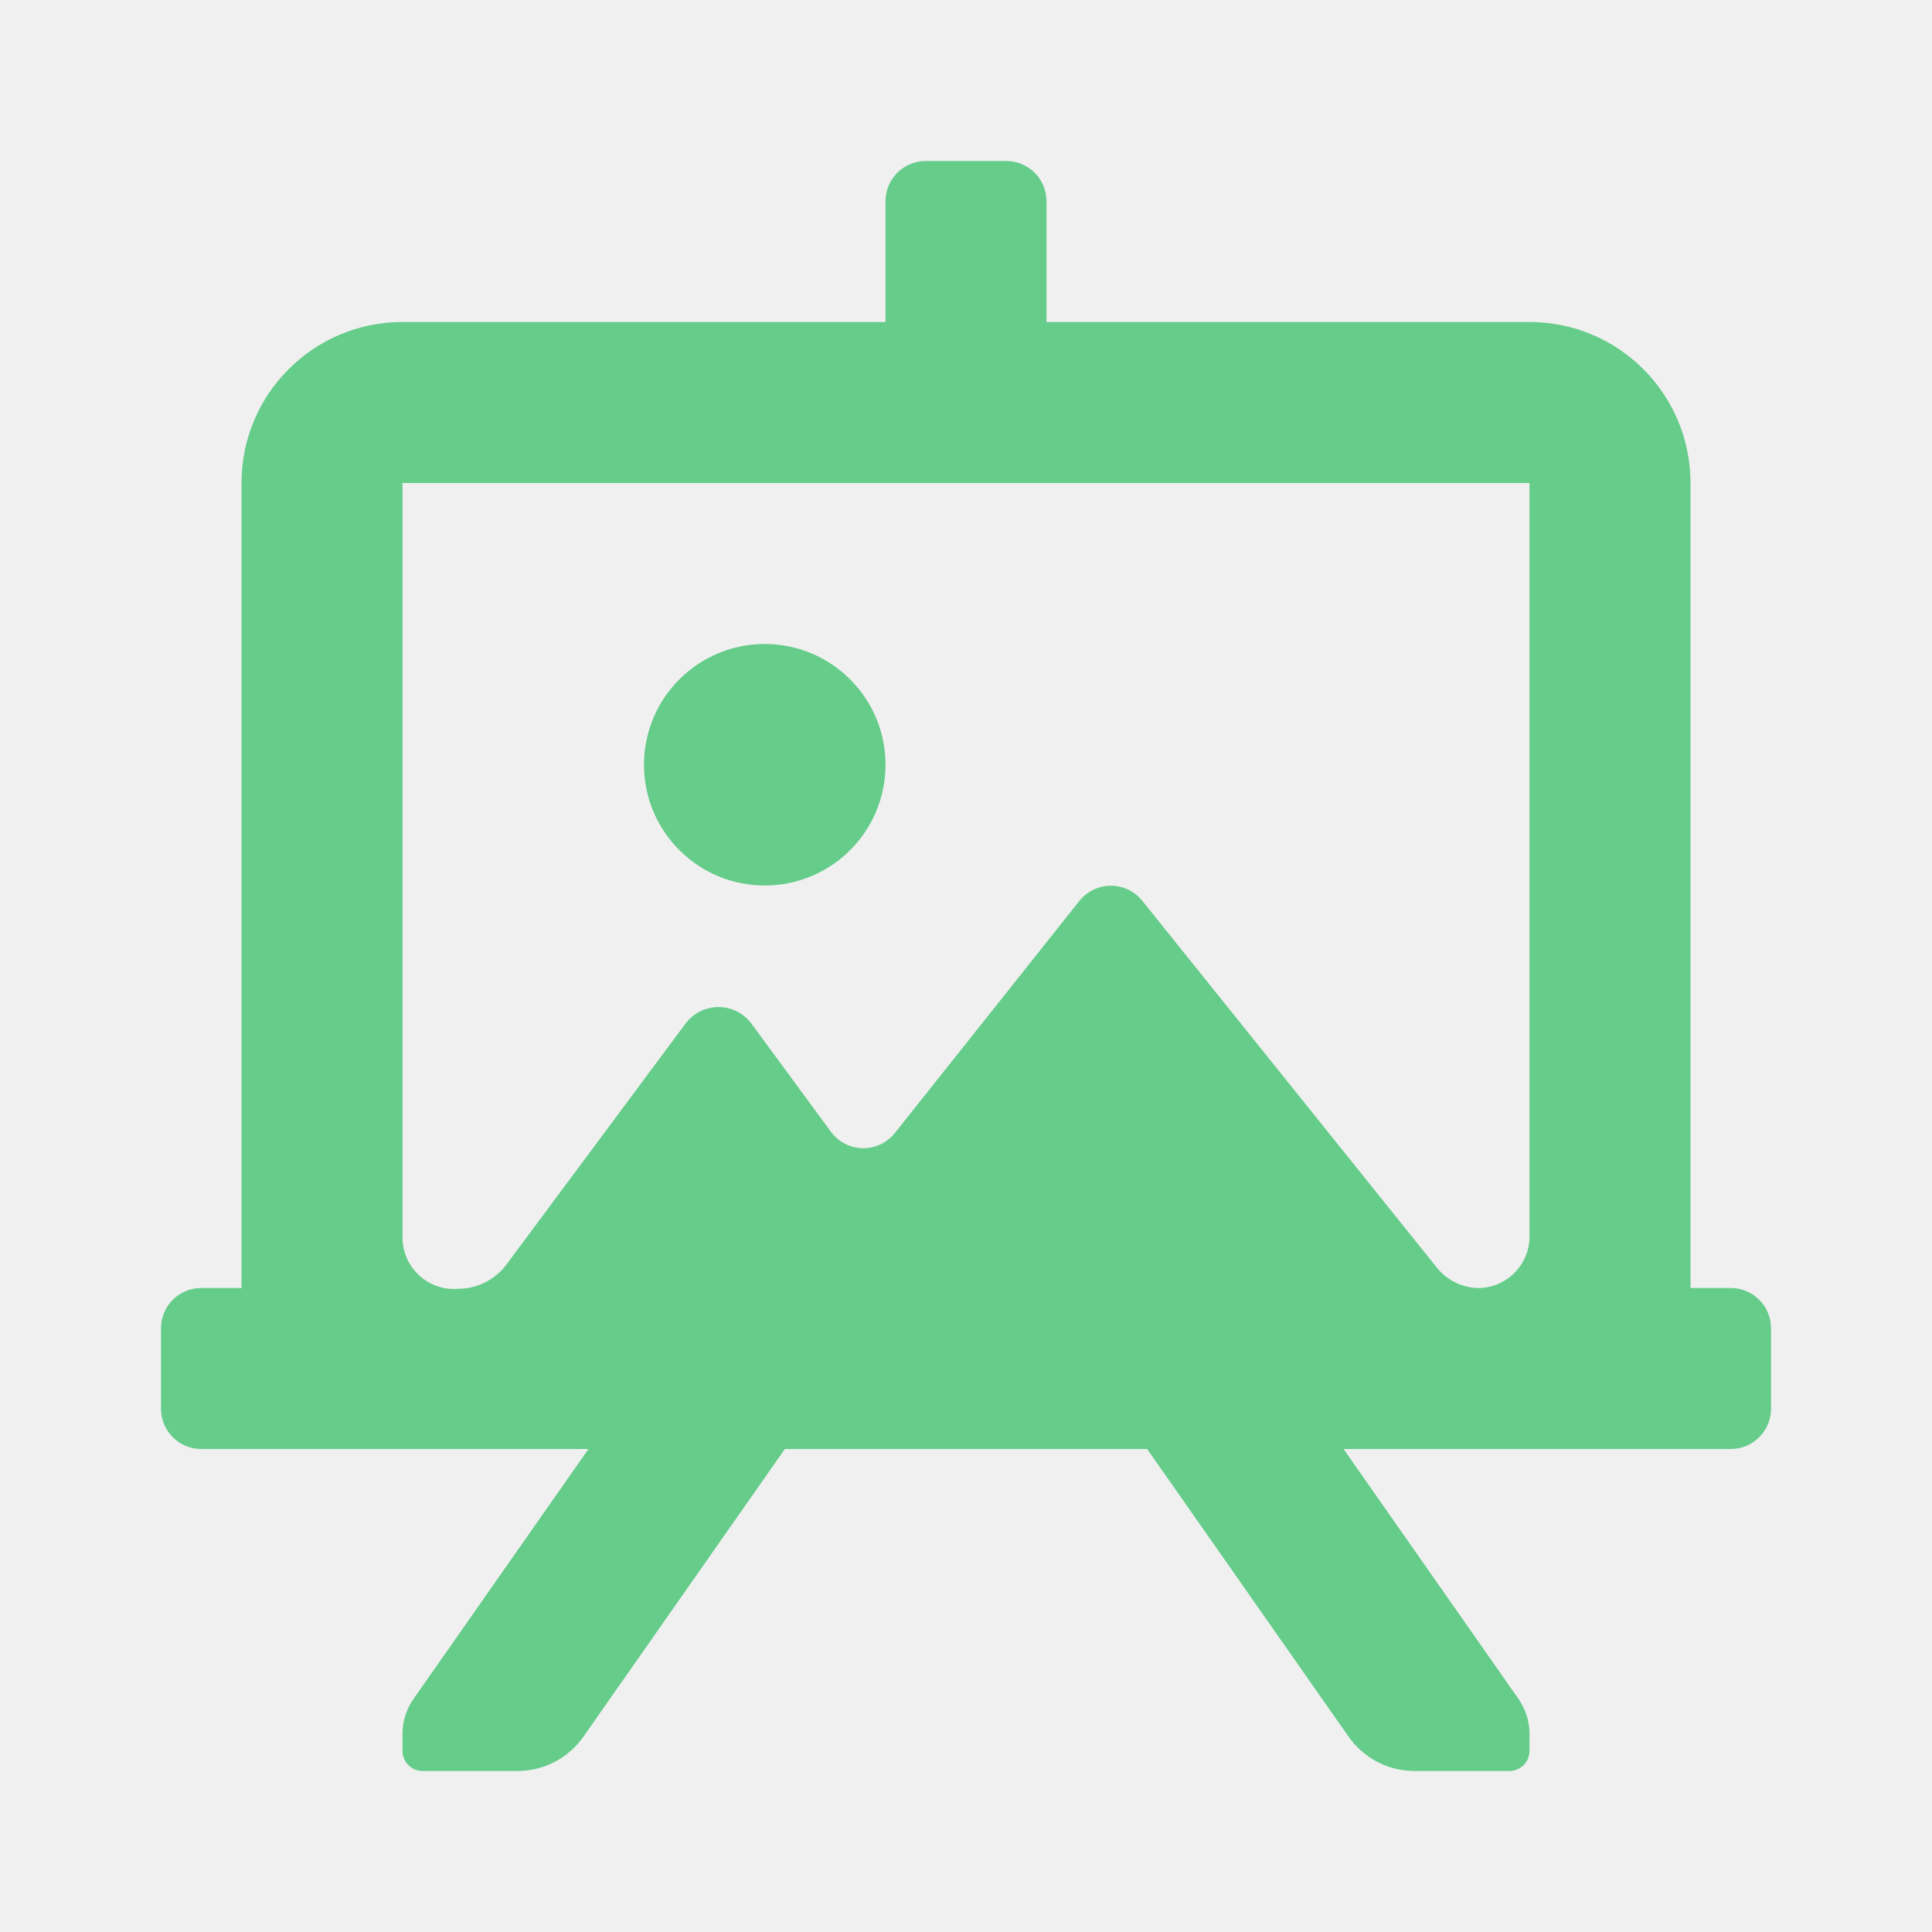
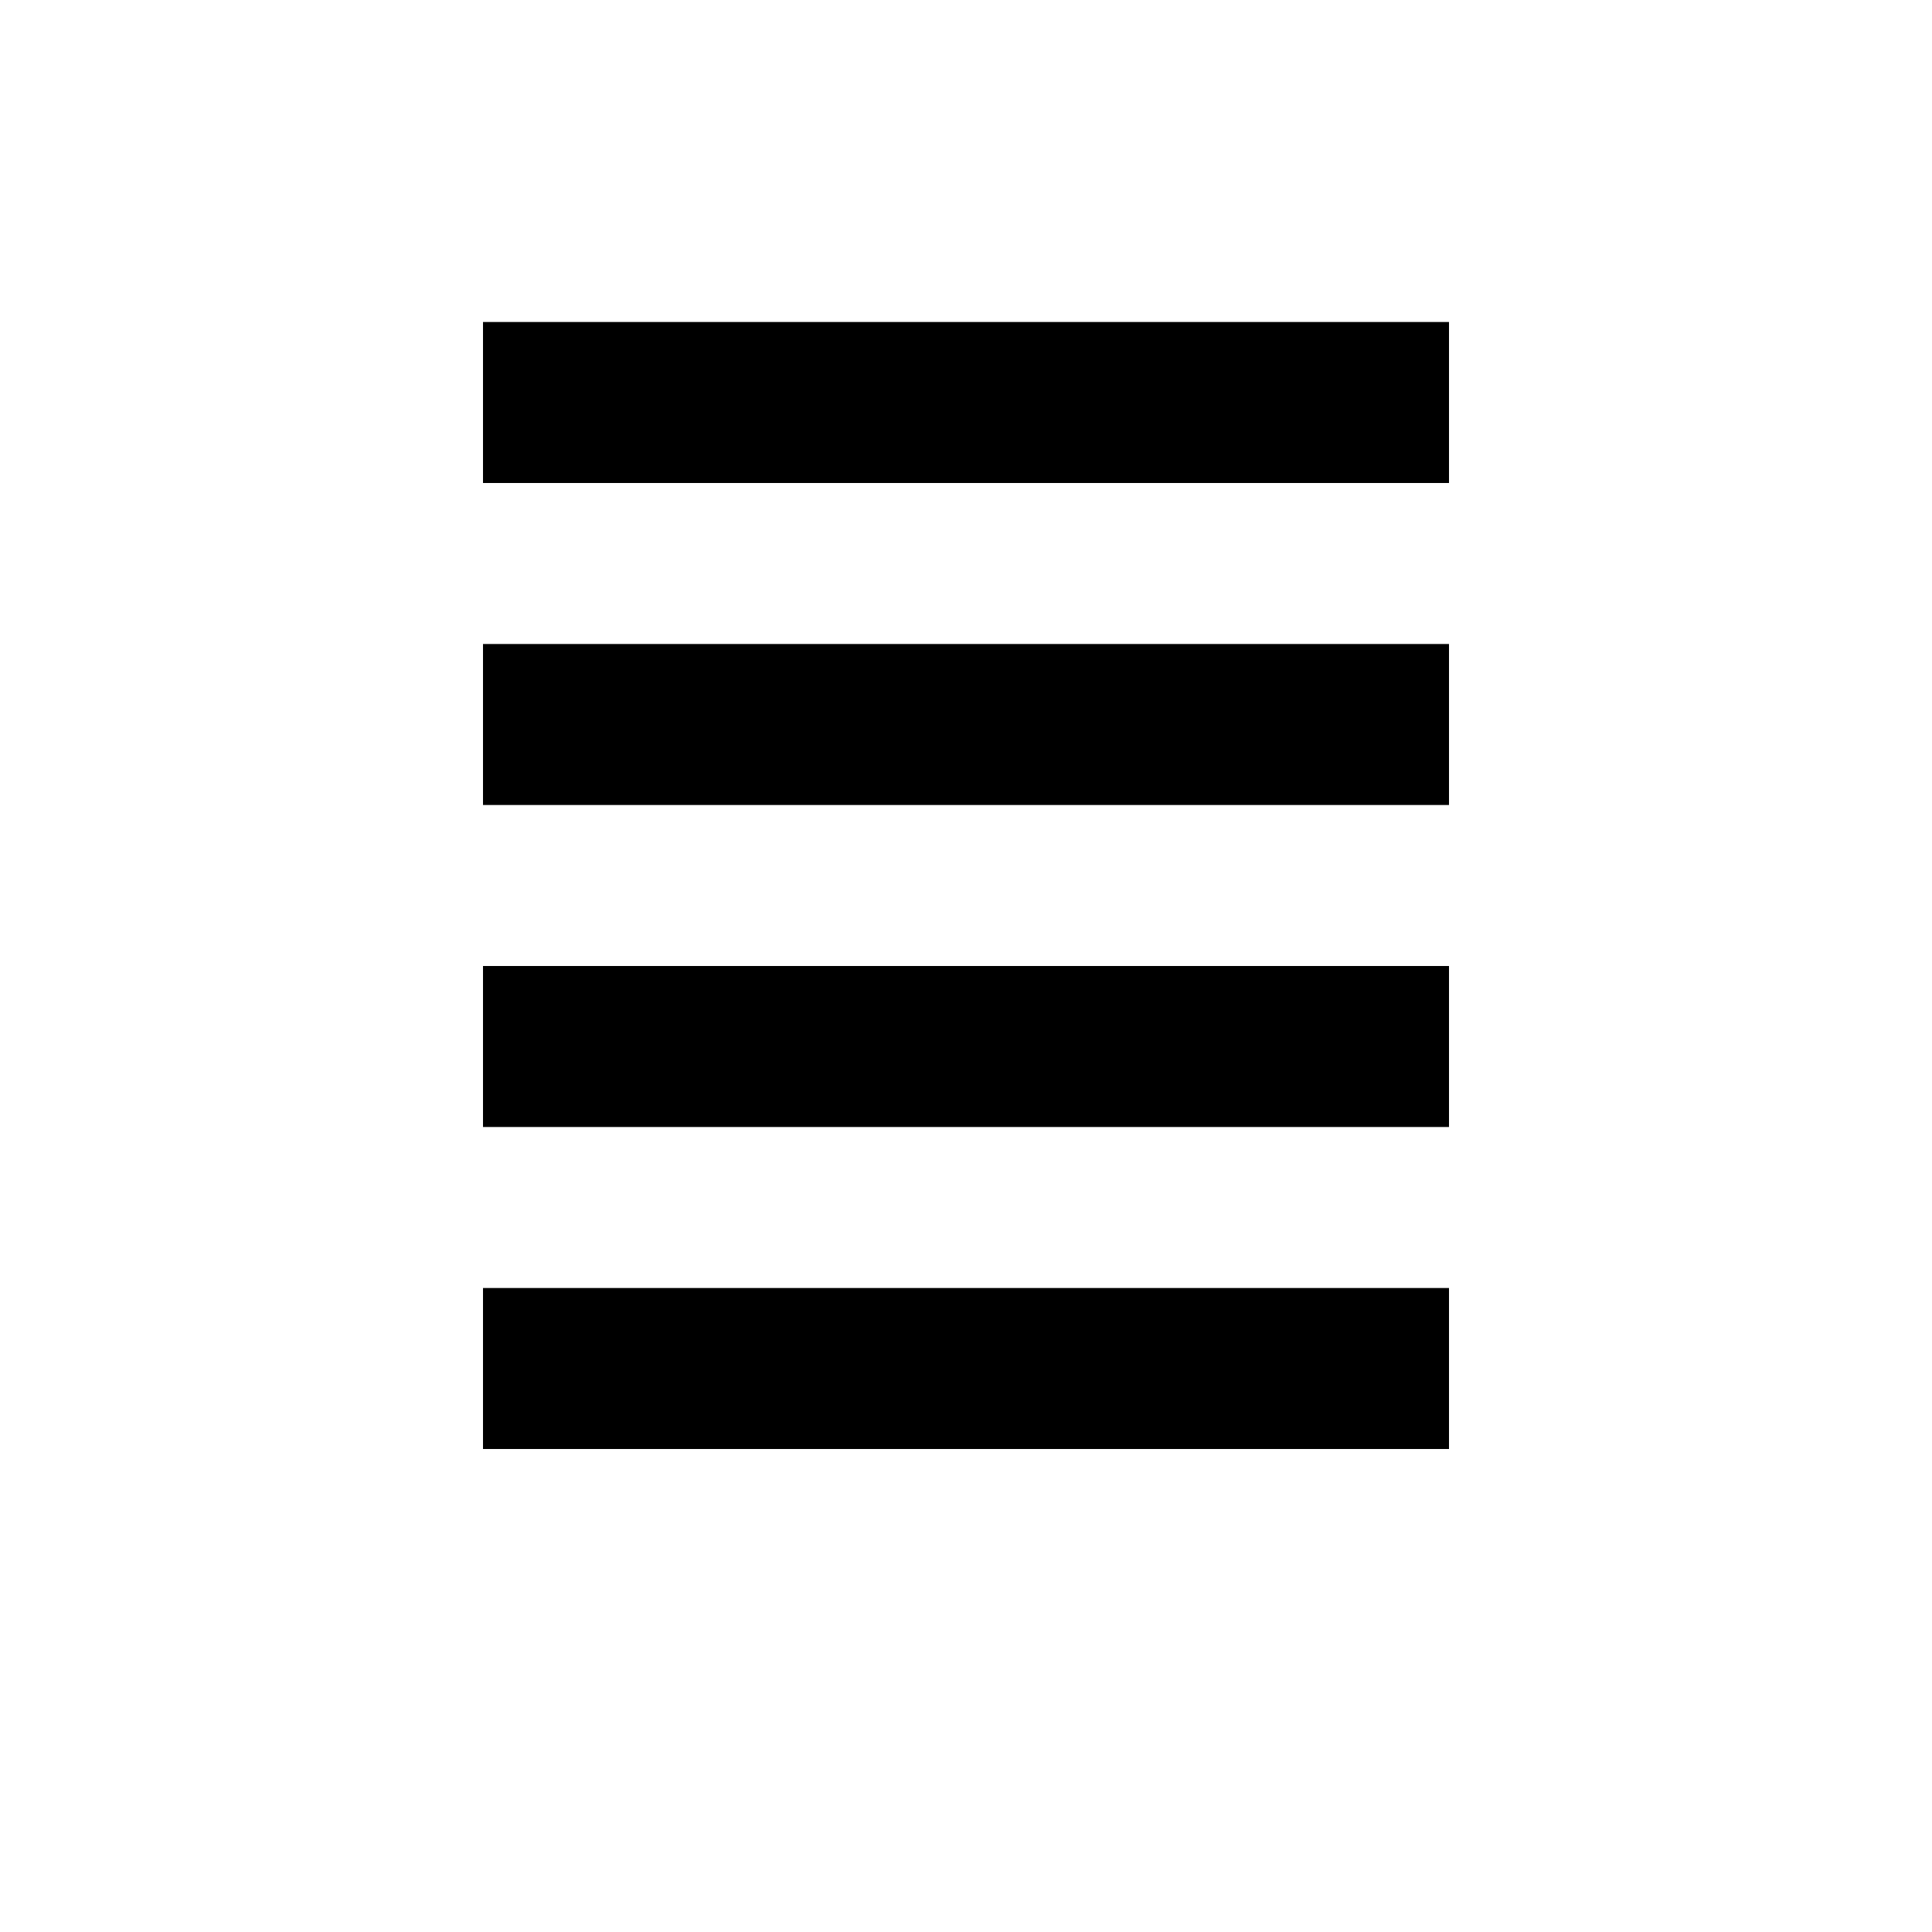
- <svg xmlns="http://www.w3.org/2000/svg" t="1663501906347" class="icon" viewBox="0 0 1024 1024" version="1.1" p-id="1940" width="32" height="32">
-   <path d="M917.333 682.667H896V256a85.333 85.333 0 0 0-85.333-85.333h-256V106.667a21.333 21.333 0 0 0-21.333-21.333h-42.667a21.333 21.333 0 0 0-21.333 21.333V170.667H213.333a85.333 85.333 0 0 0-85.333 85.333v426.667h-21.333a21.333 21.333 0 0 0-21.333 21.333v42.667a21.333 21.333 0 0 0 21.333 21.333h205.227l-92.587 132.267a32.427 32.427 0 0 0-5.973 18.347v9.387a10.667 10.667 0 0 0 10.667 10.667h50.347a42.667 42.667 0 0 0 34.987-18.347L416 768h192l106.667 152.32a42.667 42.667 0 0 0 34.987 18.347h50.347a10.667 10.667 0 0 0 10.667-10.667v-9.387a32.427 32.427 0 0 0-5.973-18.347L712.107 768h205.227a21.333 21.333 0 0 0 21.333-21.333v-42.667a21.333 21.333 0 0 0-21.333-21.333z m-106.667-27.307a27.307 27.307 0 0 1-27.307 27.307 28.587 28.587 0 0 1-21.333-10.24l-156.587-194.987a21.333 21.333 0 0 0-33.28 0l-97.707 122.88a21.333 21.333 0 0 1-33.707 0l-42.667-58.027a21.76 21.76 0 0 0-34.56 0l-95.147 128a32 32 0 0 1-25.6 12.8 27.307 27.307 0 0 1-29.44-27.733V256h597.333zM405.333 469.333A64 64 0 1 0 341.333 405.333 64 64 0 0 0 405.333 469.333z" p-id="1941" fill="#65CC8A" />
+ <svg xmlns="http://www.w3.org/2000/svg" width="512" height="512" viewBox="0 0 512 512">
+   <rect width="512" height="512" fill="#ffffff" />
+   <path d="M128 384h256v-42.666H128V384zm0-85.333h256v-42.666H128v42.666zm0-85.334h256v-42.666H128v42.666zm0-85.333h256V85.333H128V128z" fill="#000000" />
</svg>
